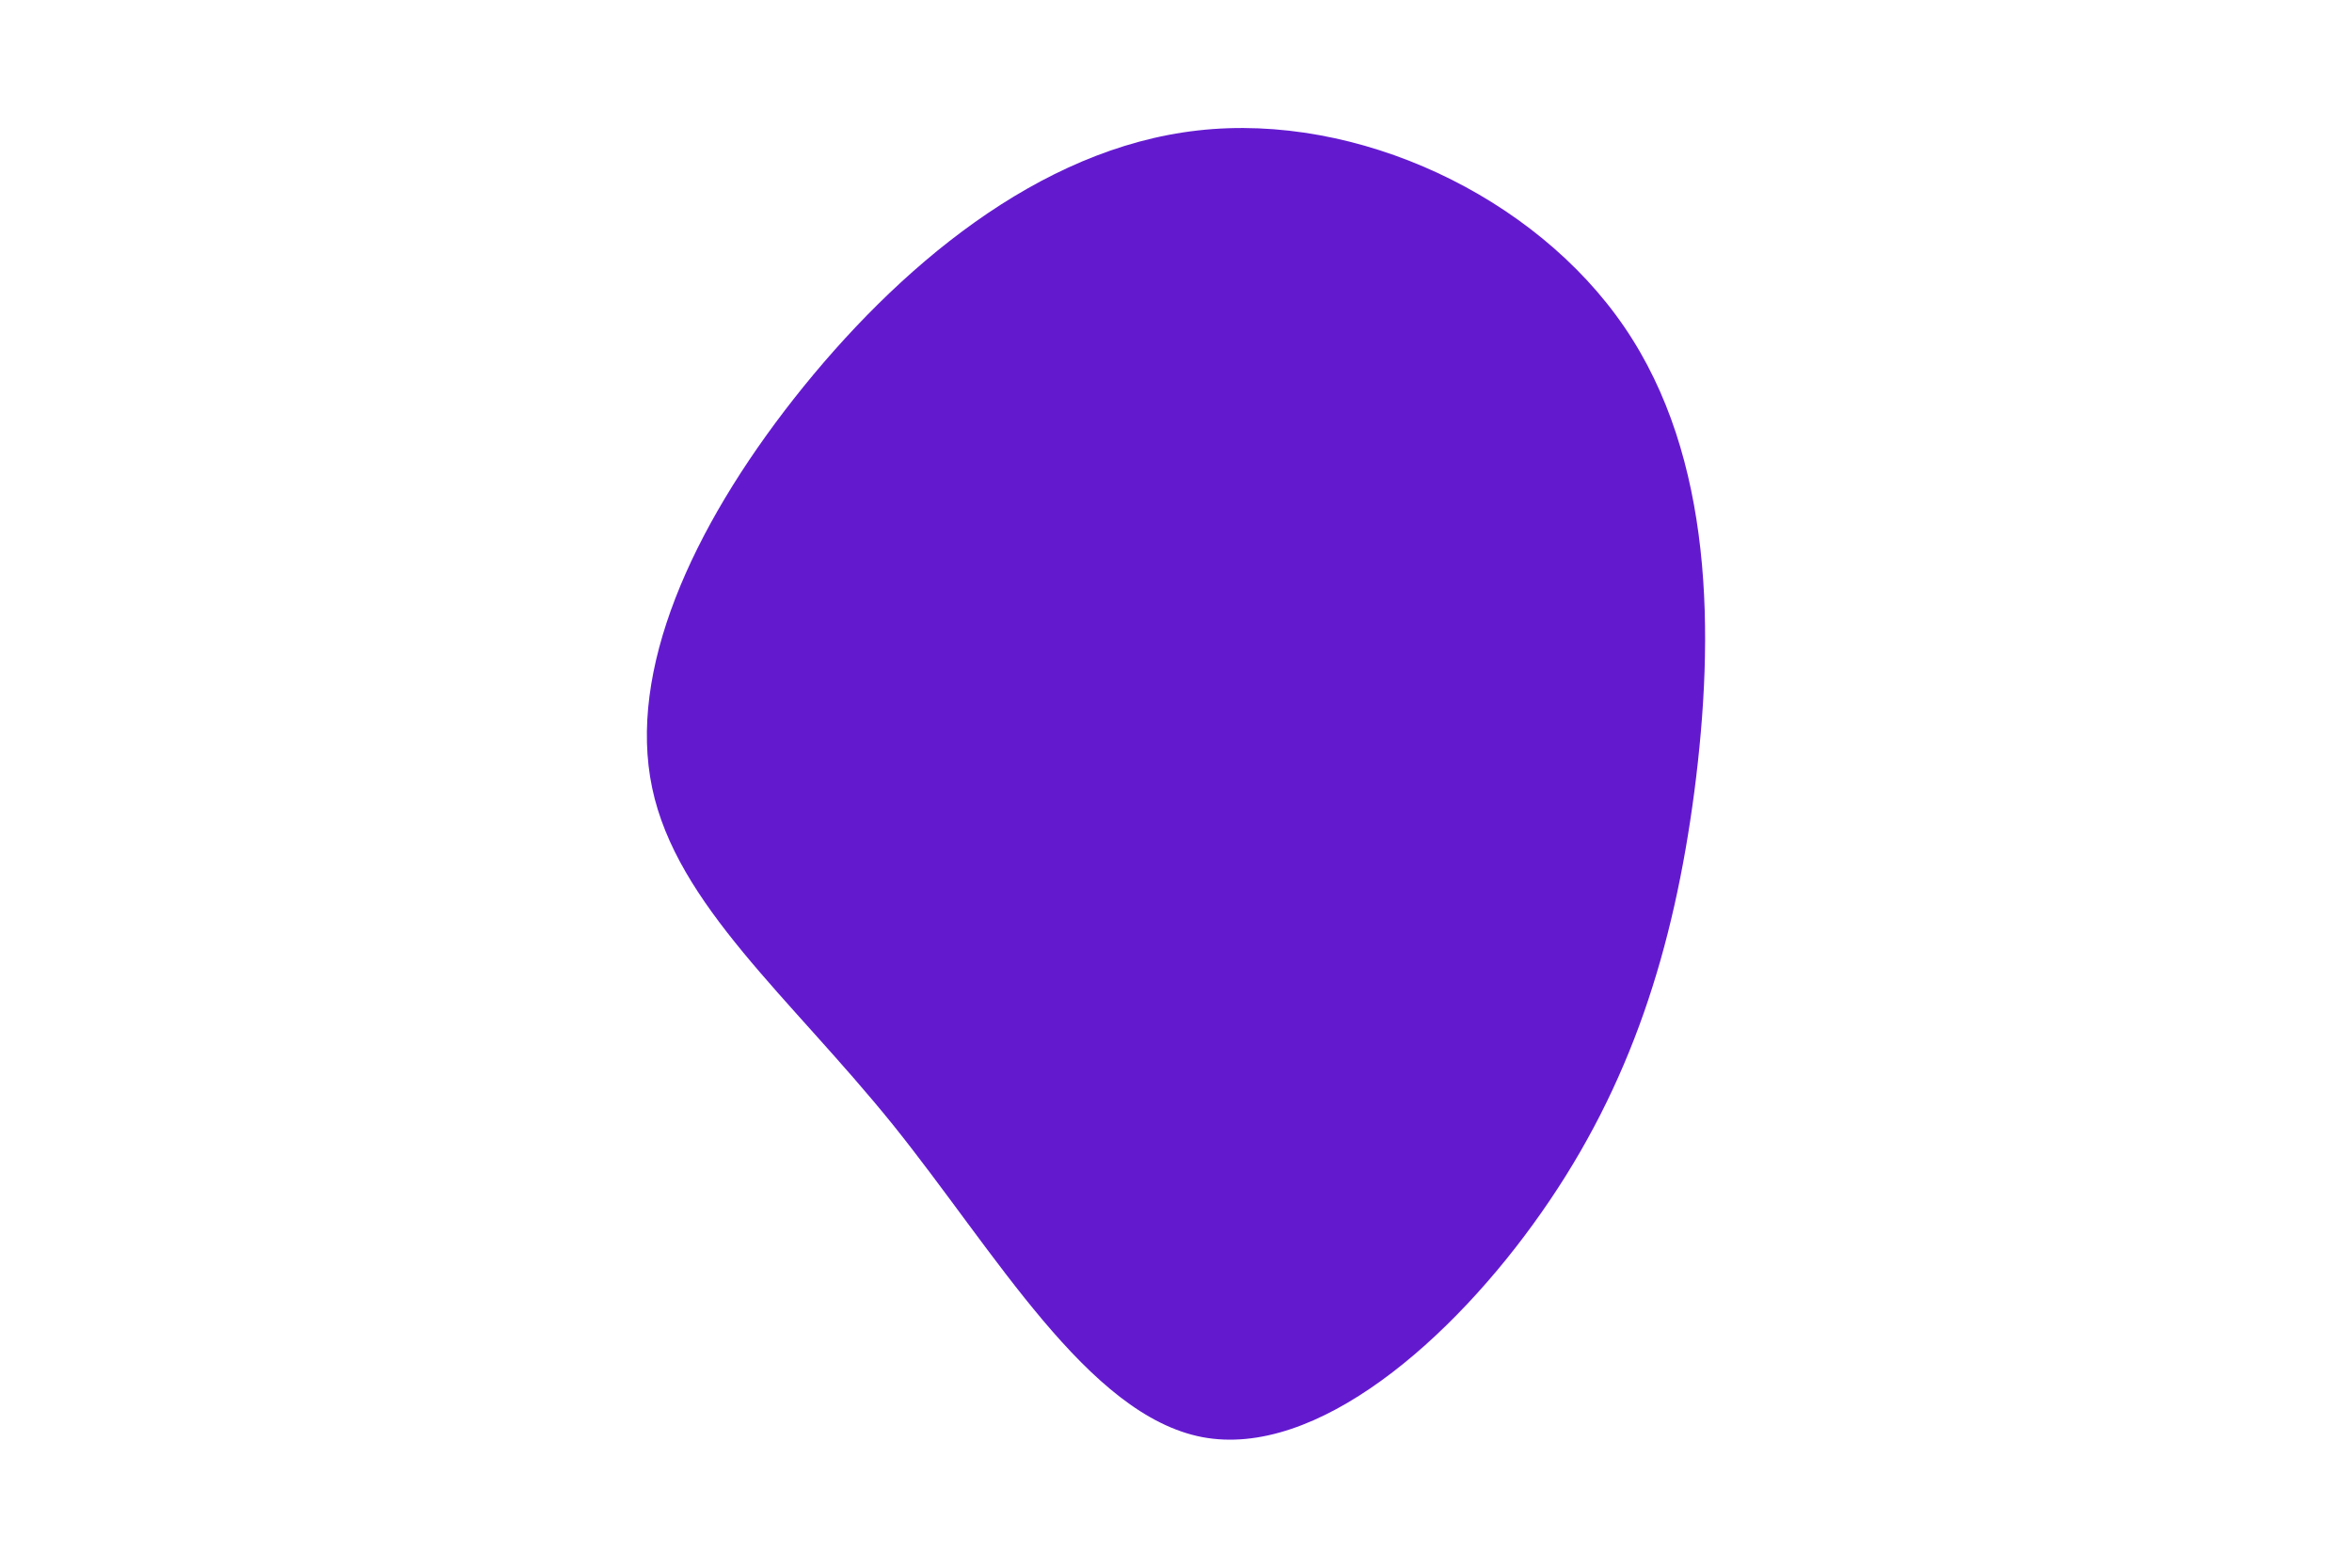
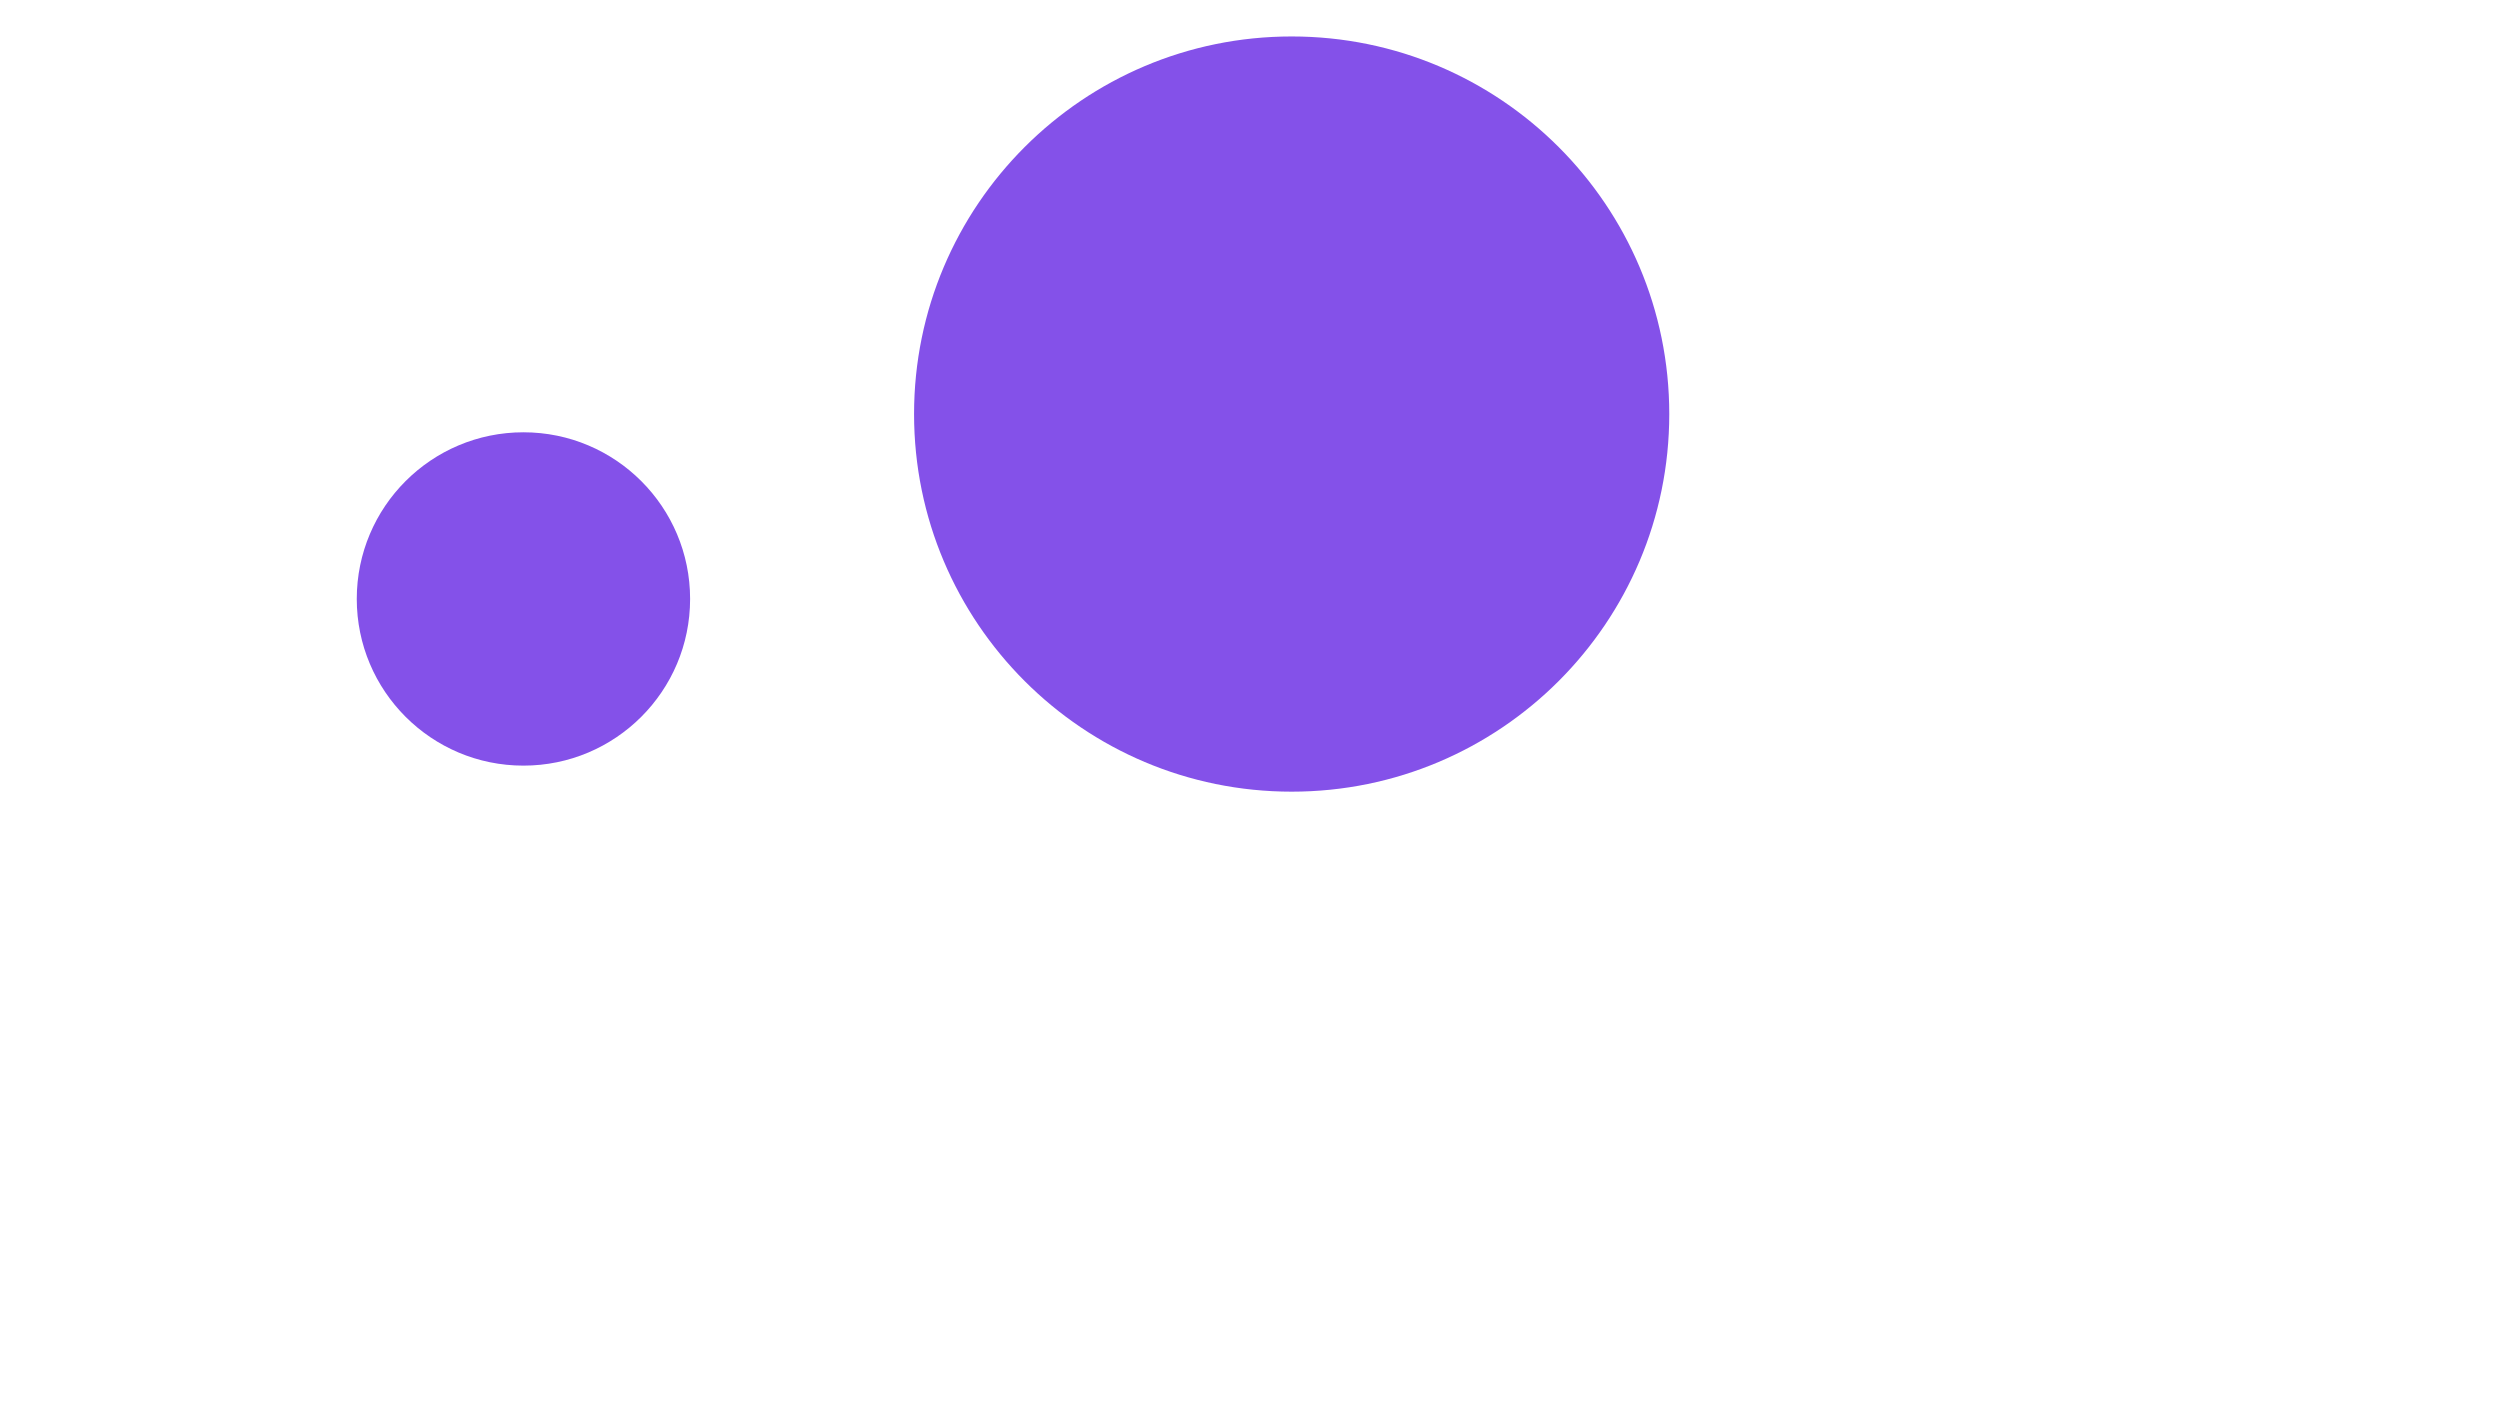
- <svg xmlns="http://www.w3.org/2000/svg" id="visual" viewBox="0 0 900 600" width="900" height="600" version="1.1">
-   <g transform="translate(451.6422 310.9238)">
-     <path d="M169.9 -185.8C204.1 -135.8 204.5 -67.9 196.7 -7.9C188.8 52.1 172.5 104.2 138.3 153C104.2 201.8 52.1 247.4 8.4 239.1C-35.4 230.7 -70.7 168.4 -110 119.5C-149.4 70.7 -192.7 35.4 -202.1 -9.4C-211.5 -54.2 -187.1 -108.4 -147.8 -158.4C-108.4 -208.4 -54.2 -254.2 6.8 -261C67.9 -267.9 135.8 -235.8 169.9 -185.8" fill="#631acf" />
+ <svg xmlns="http://www.w3.org/2000/svg" id="visual" viewBox="0 0 960 540" width="960" height="540" version="1.1">
+   <g fill="#8451e9">
+     <circle r="145" cx="496" cy="159" />
+     <circle r="64" cx="201" cy="230" />
  </g>
</svg>
